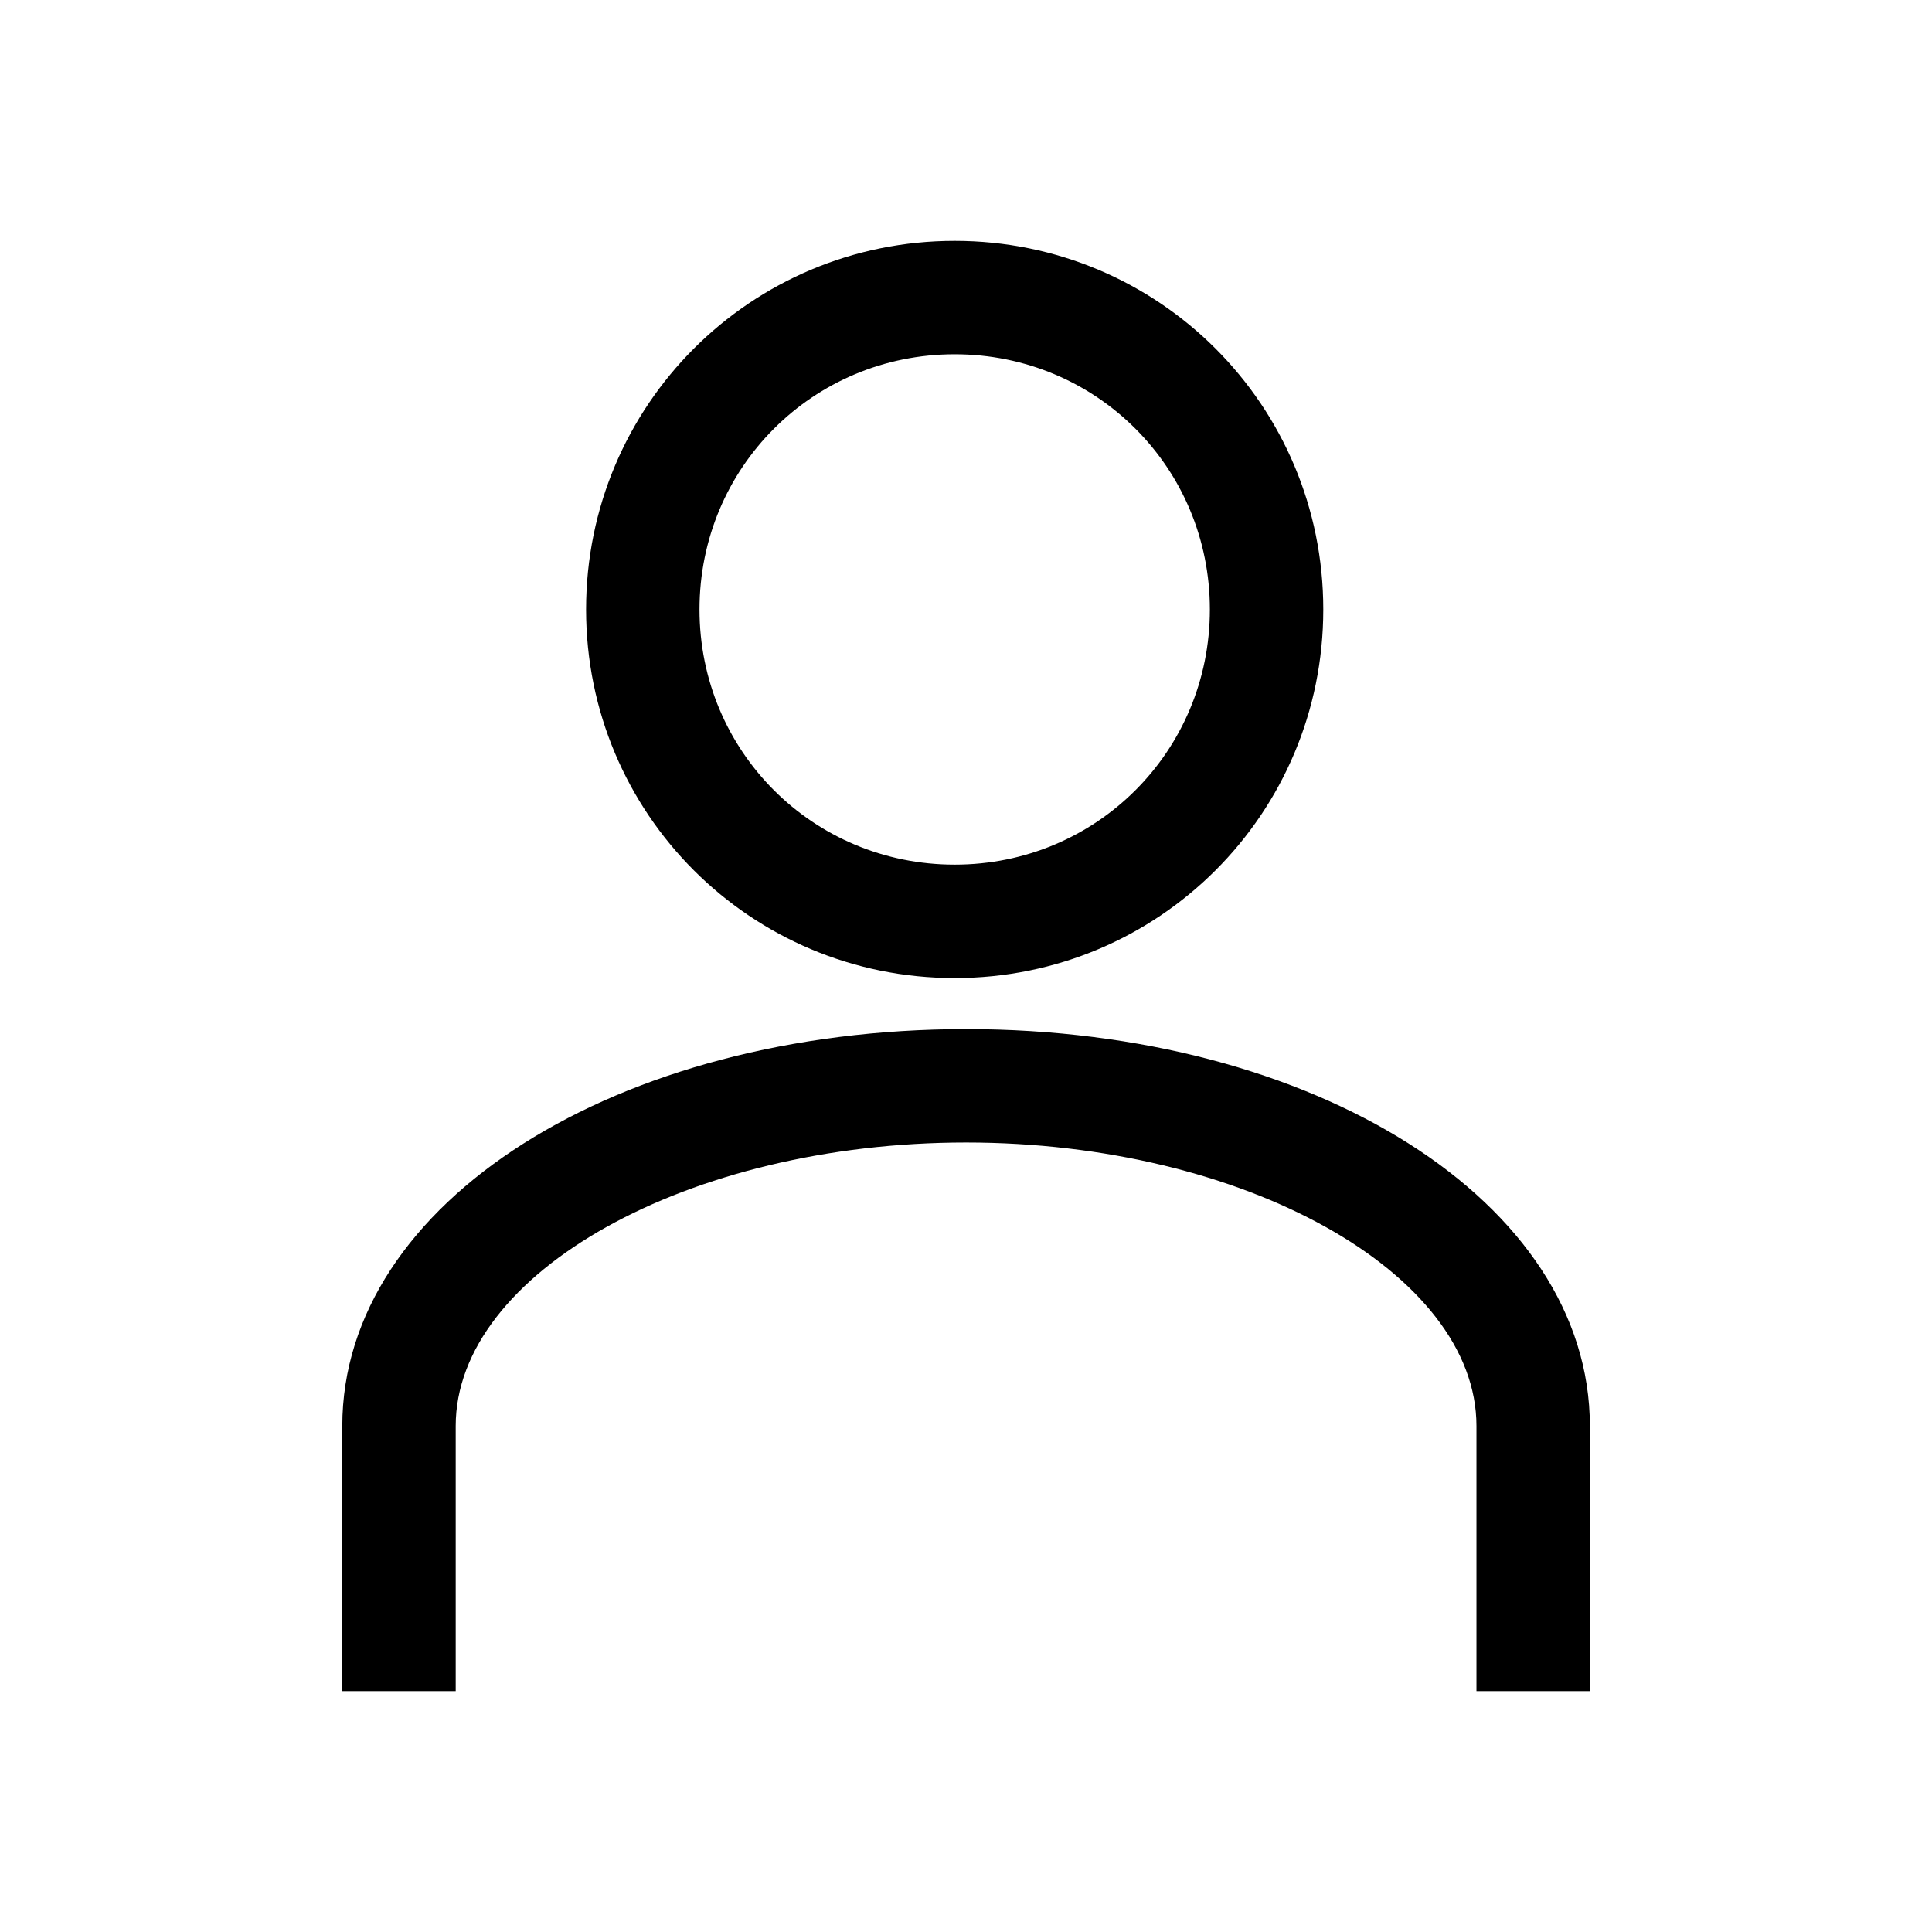
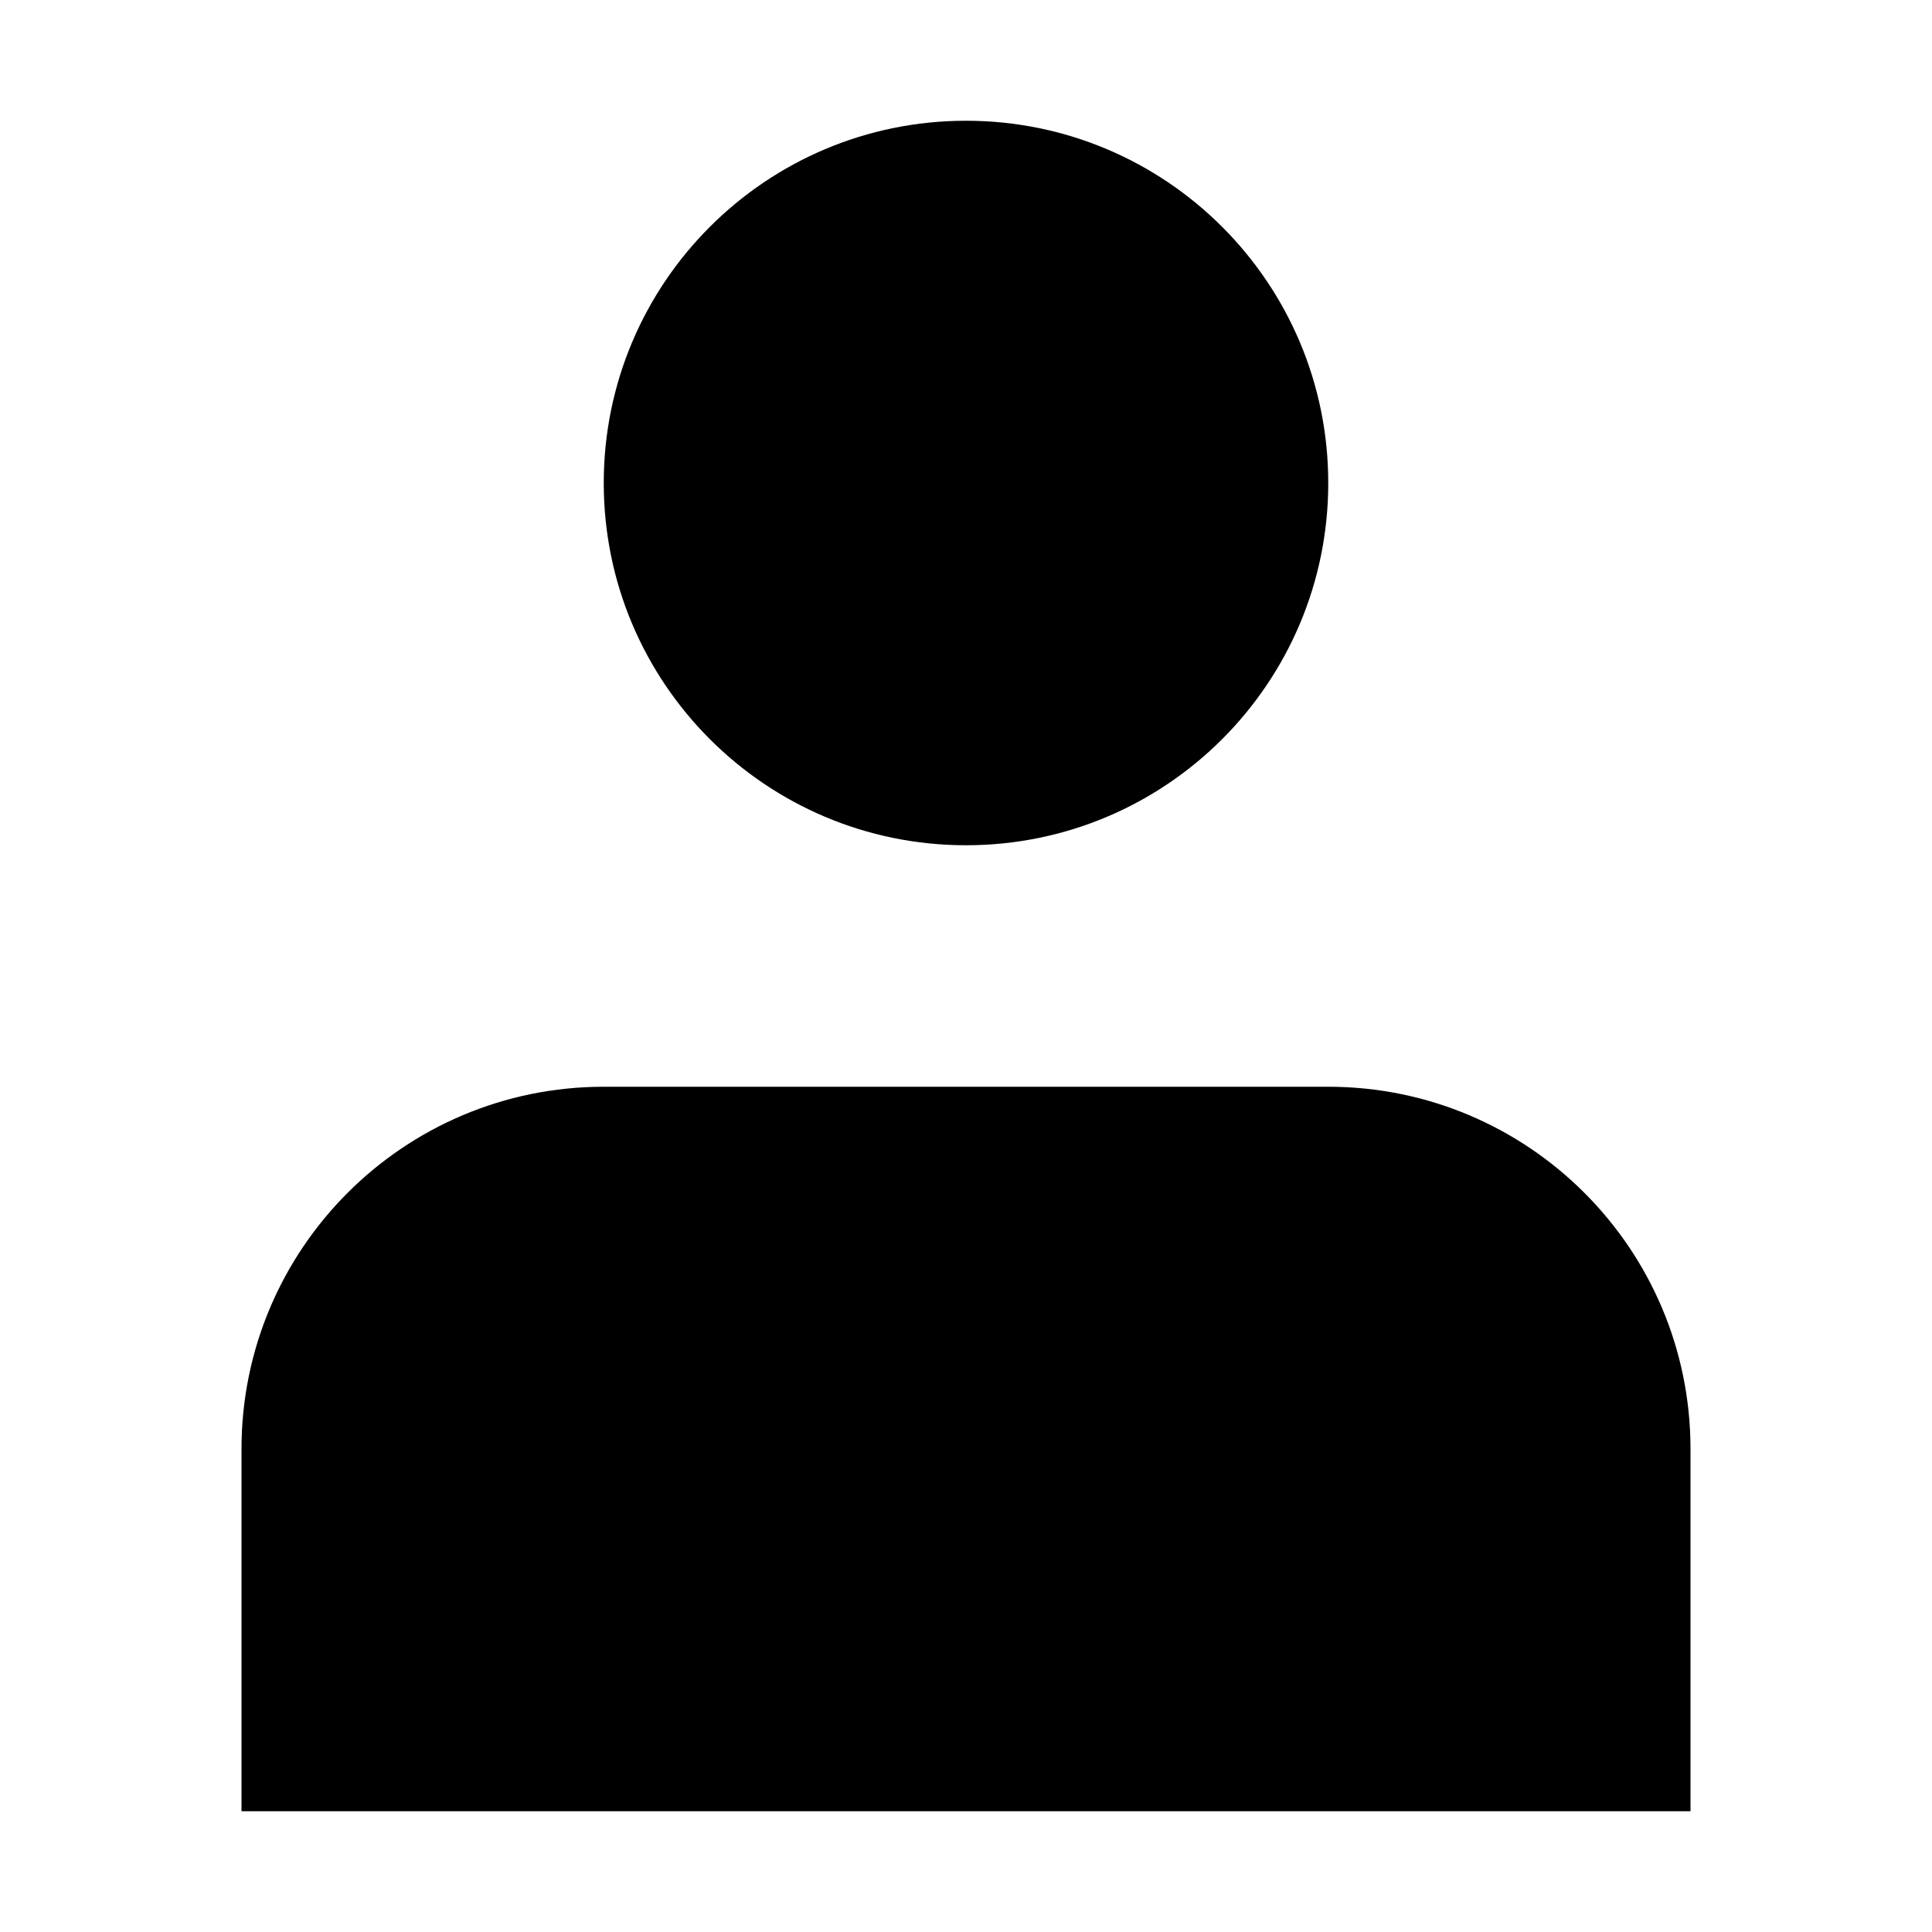
- <svg xmlns="http://www.w3.org/2000/svg" fill="#000000" width="800px" height="800px" viewBox="0 0 64 64" version="1.1" xml:space="preserve" style="fill-rule:evenodd;clip-rule:evenodd;stroke-linejoin:round;stroke-miterlimit:2;">
-   <g transform="matrix(1,0,0,1,-1216,-192)">
-     <rect id="Icons" x="0" y="0" width="1280" height="800" style="fill:none;" />
-     <g id="Icons1">
-       <g id="Strike">
-             </g>
-       <g id="H1">
-             </g>
-       <g id="H2">
-             </g>
-       <g id="H3">
-             </g>
-       <g id="list-ul">
-             </g>
-       <g id="hamburger-1">
-             </g>
-       <g id="hamburger-2">
-             </g>
-       <g id="list-ol">
-             </g>
-       <g id="list-task">
-             </g>
-       <g id="trash">
-             </g>
-       <g id="vertical-menu">
-             </g>
-       <g id="horizontal-menu">
-             </g>
-       <g id="sidebar-2">
-             </g>
-       <g id="Pen">
-             </g>
-       <g id="Pen1">
-             </g>
-       <g id="clock">
-             </g>
-       <g id="external-link">
-             </g>
-       <g id="hr">
-             </g>
-       <g id="info">
-             </g>
-       <g id="warning">
-             </g>
-       <g id="plus-circle">
-             </g>
-       <g id="minus-circle">
-             </g>
-       <g id="vue">
-             </g>
-       <g id="cog">
-             </g>
-       <g id="logo">
-             </g>
-       <g id="radio-check">
-             </g>
-       <g id="eye-slash">
-             </g>
-       <g id="eye">
-             </g>
-       <g id="toggle-off">
-             </g>
-       <g id="shredder">
-             </g>
-       <g id="spinner--loading--dots-">
-             </g>
-       <g id="react">
-             </g>
-       <g id="check-selected">
-             </g>
-       <g id="turn-off">
-             </g>
-       <g id="code-block">
-             </g>
-       <g id="user" transform="matrix(1.03318,0,0,1.03318,-20.8457,199.979)">
-         <g transform="matrix(0.909091,0,0,0.909091,1182.28,-18.6364)">
-           <path d="M50,46.5C42.8,46.5 37,40.7 37,33.5C37,26.3 42.8,20.5 50,20.5C57.2,20.5 63,26.3 63,33.5C63,40.7 57.2,46.5 50,46.5ZM50,24.5C45,24.5 41,28.5 41,33.5C41,38.5 45,42.5 50,42.5C55,42.5 59,38.5 59,33.5C59,28.5 55,24.5 50,24.5Z" style="fill-rule:nonzero;" />
-         </g>
-         <g transform="matrix(1,0,0,1,1177.7,-20.5)">
-           <path d="M34.036,58.5L34.036,67L30.4,67L30.4,58.5C30.4,51.318 39.218,45.773 50.4,45.773C61.582,45.773 70.4,51.318 70.4,58.5L70.4,67L66.764,67L66.764,58.5C66.764,53.591 59.309,49.409 50.4,49.409C41.491,49.409 34.036,53.591 34.036,58.5Z" style="fill-rule:nonzero;" />
-         </g>
-       </g>
-       <g id="coffee-bean">
-             </g>
-       <g transform="matrix(0.638317,0.368532,-0.368532,0.638317,785.021,-208.975)">
-         <g id="coffee-beans">
-           <g id="coffee-bean1">
-                     </g>
-         </g>
-       </g>
-       <g id="coffee-bean-filled">
-             </g>
-       <g transform="matrix(0.638317,0.368532,-0.368532,0.638317,913.062,-208.975)">
-         <g id="coffee-beans-filled">
-           <g id="coffee-bean2">
-                     </g>
-         </g>
-       </g>
-       <g id="clipboard">
-             </g>
-       <g transform="matrix(1,0,0,1,128.011,1.35415)">
-         <g id="clipboard-paste">
-                 </g>
-       </g>
-       <g id="clipboard-copy">
-             </g>
-       <g id="Layer1">
-             </g>
-     </g>
+ <svg xmlns="http://www.w3.org/2000/svg" width="64px" height="64px" viewBox="0 0 16 16" fill="none">
+   <g id="SVGRepo_bgCarrier" stroke-width="0" />
+   <g id="SVGRepo_tracerCarrier" stroke-linecap="round" stroke-linejoin="round" />
+   <g id="SVGRepo_iconCarrier">
+     <path d="M8 7C9.657 7 11 5.657 11 4C11 2.343 9.657 1 8 1C6.343 1 5 2.343 5 4C5 5.657 6.343 7 8 7Z" fill="#000000" />
+     <path d="M14 12C14 10.343 12.657 9 11 9H5C3.343 9 2 10.343 2 12V15H14V12Z" fill="#000000" />
  </g>
</svg>
